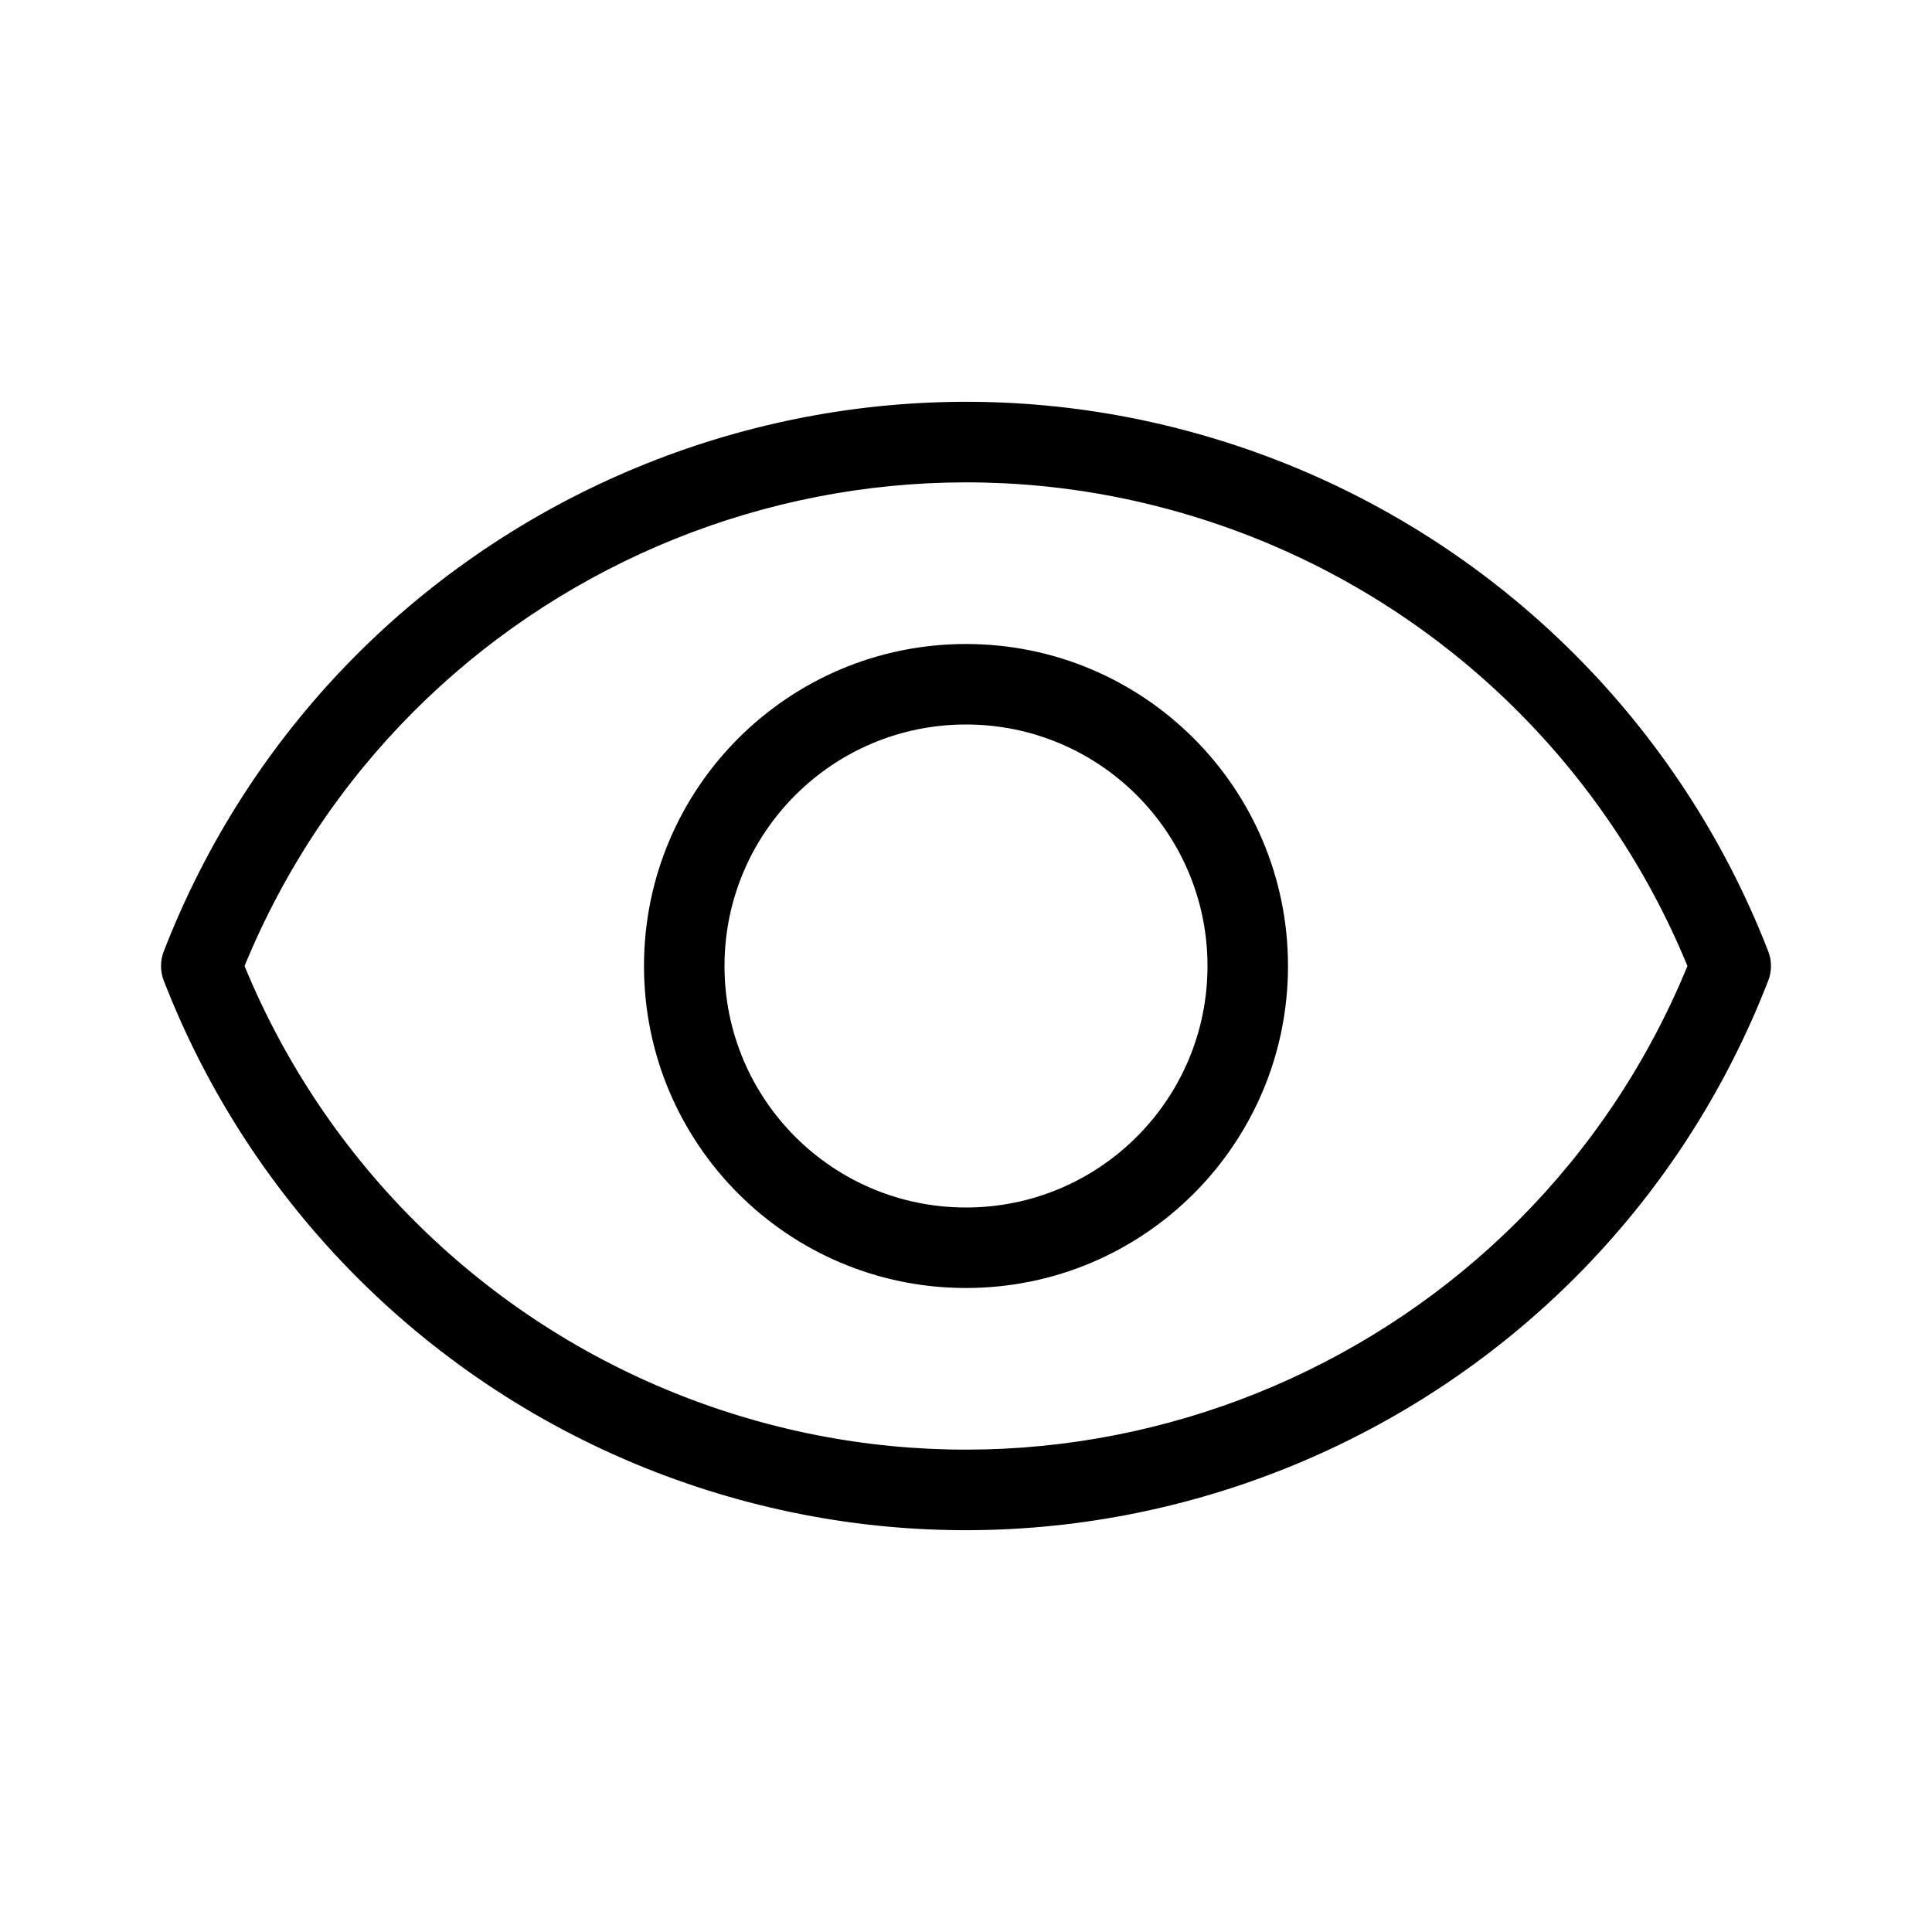
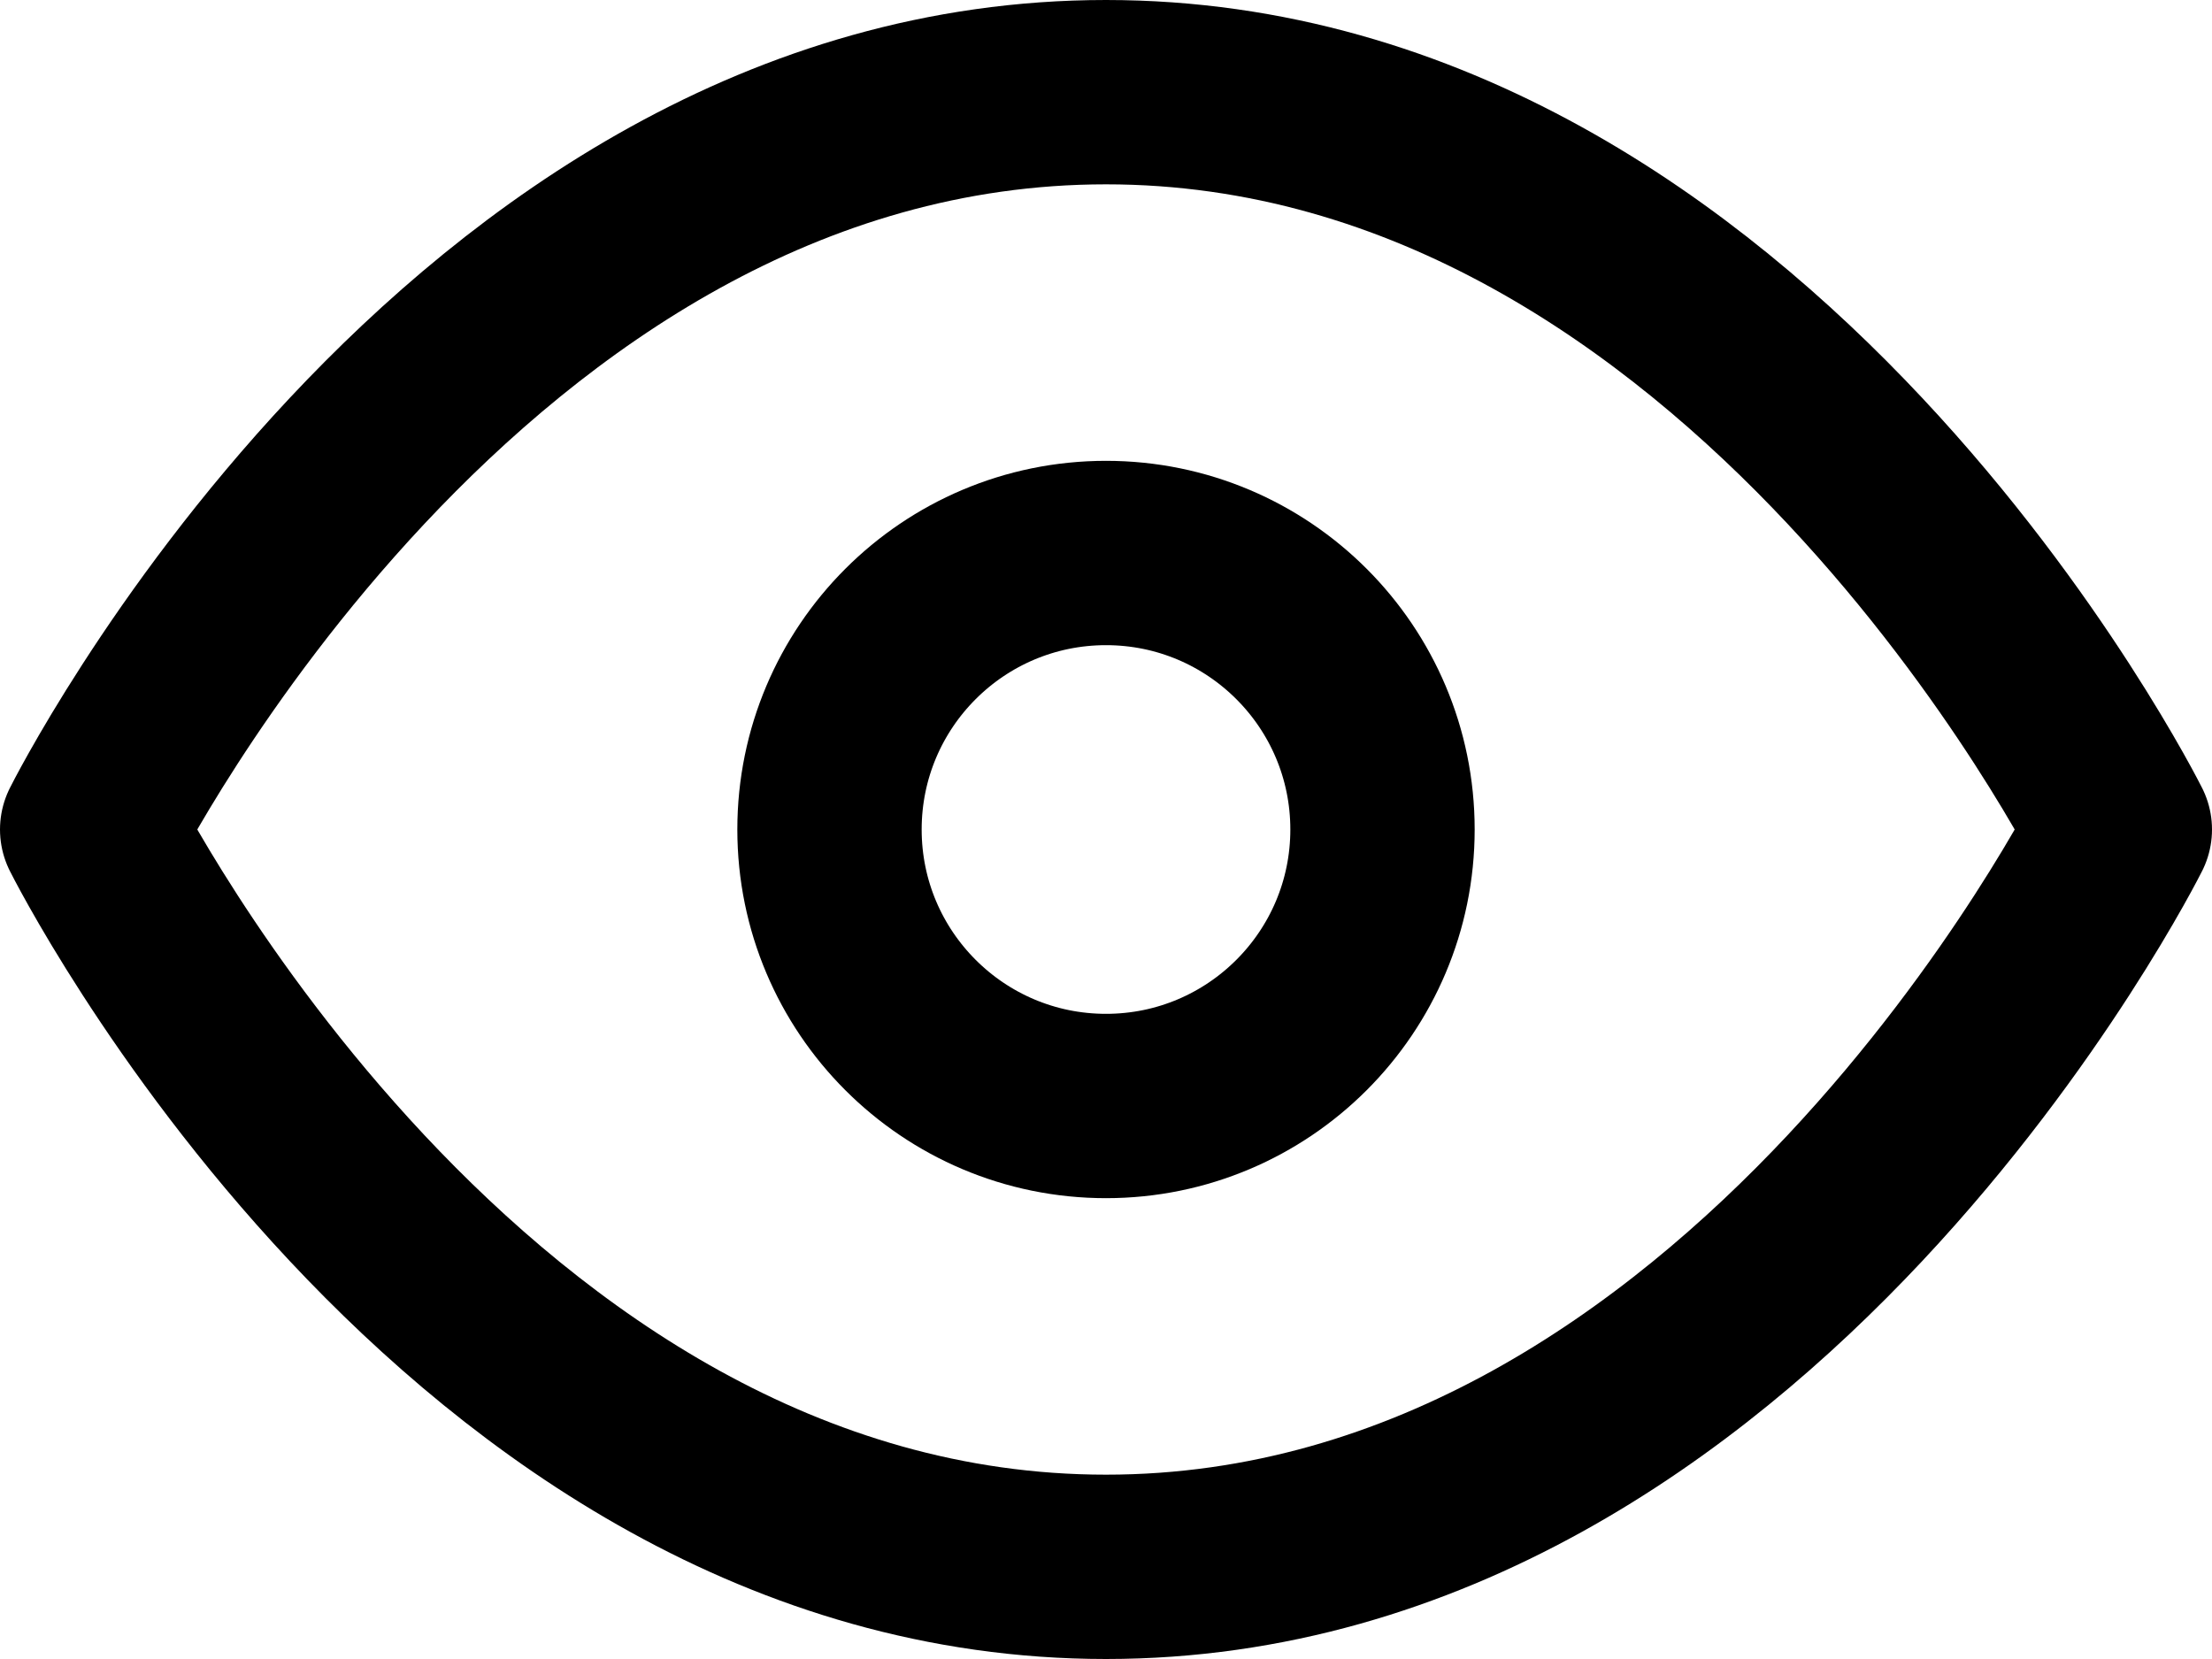
- <svg xmlns="http://www.w3.org/2000/svg" width="24" height="24" viewBox="0 0 24 24">
-   <path d="M2.034,11.819 C4.168,6.315 10.36,3.583 15.864,5.717 C18.665,6.804 20.88,9.018 21.966,11.819 C22.011,11.936 22.011,12.064 21.966,12.181 C19.832,17.685 13.64,20.417 8.136,18.283 C5.335,17.196 3.12,14.982 2.034,12.181 C1.989,12.064 1.989,11.936 2.034,11.819 Z M8.497,17.35 C13.426,19.261 18.963,16.868 20.962,12 C19.953,9.547 17.981,7.611 15.503,6.65 C10.574,4.739 5.037,7.132 3.038,12 C4.047,14.453 6.019,16.389 8.497,17.35 Z M12,16 C9.791,16 8,14.209 8,12 C8,9.791 9.791,8 12,8 C14.209,8 16,9.791 16,12 C16,14.209 14.209,16 12,16 Z M12,15 C13.657,15 15,13.657 15,12 C15,10.343 13.657,9 12,9 C10.343,9 9,10.343 9,12 C9,13.657 10.343,15 12,15 Z" />
+ <svg xmlns="http://www.w3.org/2000/svg" width="24" height="18" id="eye">
+   <g fill="none" fill-rule="evenodd" stroke="#000" stroke-linecap="round" stroke-linejoin="round" stroke-width="2" transform="translate(1 1)">
+     <path d="M0 8s4-8 11-8 11 8 11 8-4 8-11 8S0 8 0 8z" />
+     <circle cx="11" cy="8" r="3" />
+   </g>
</svg>
